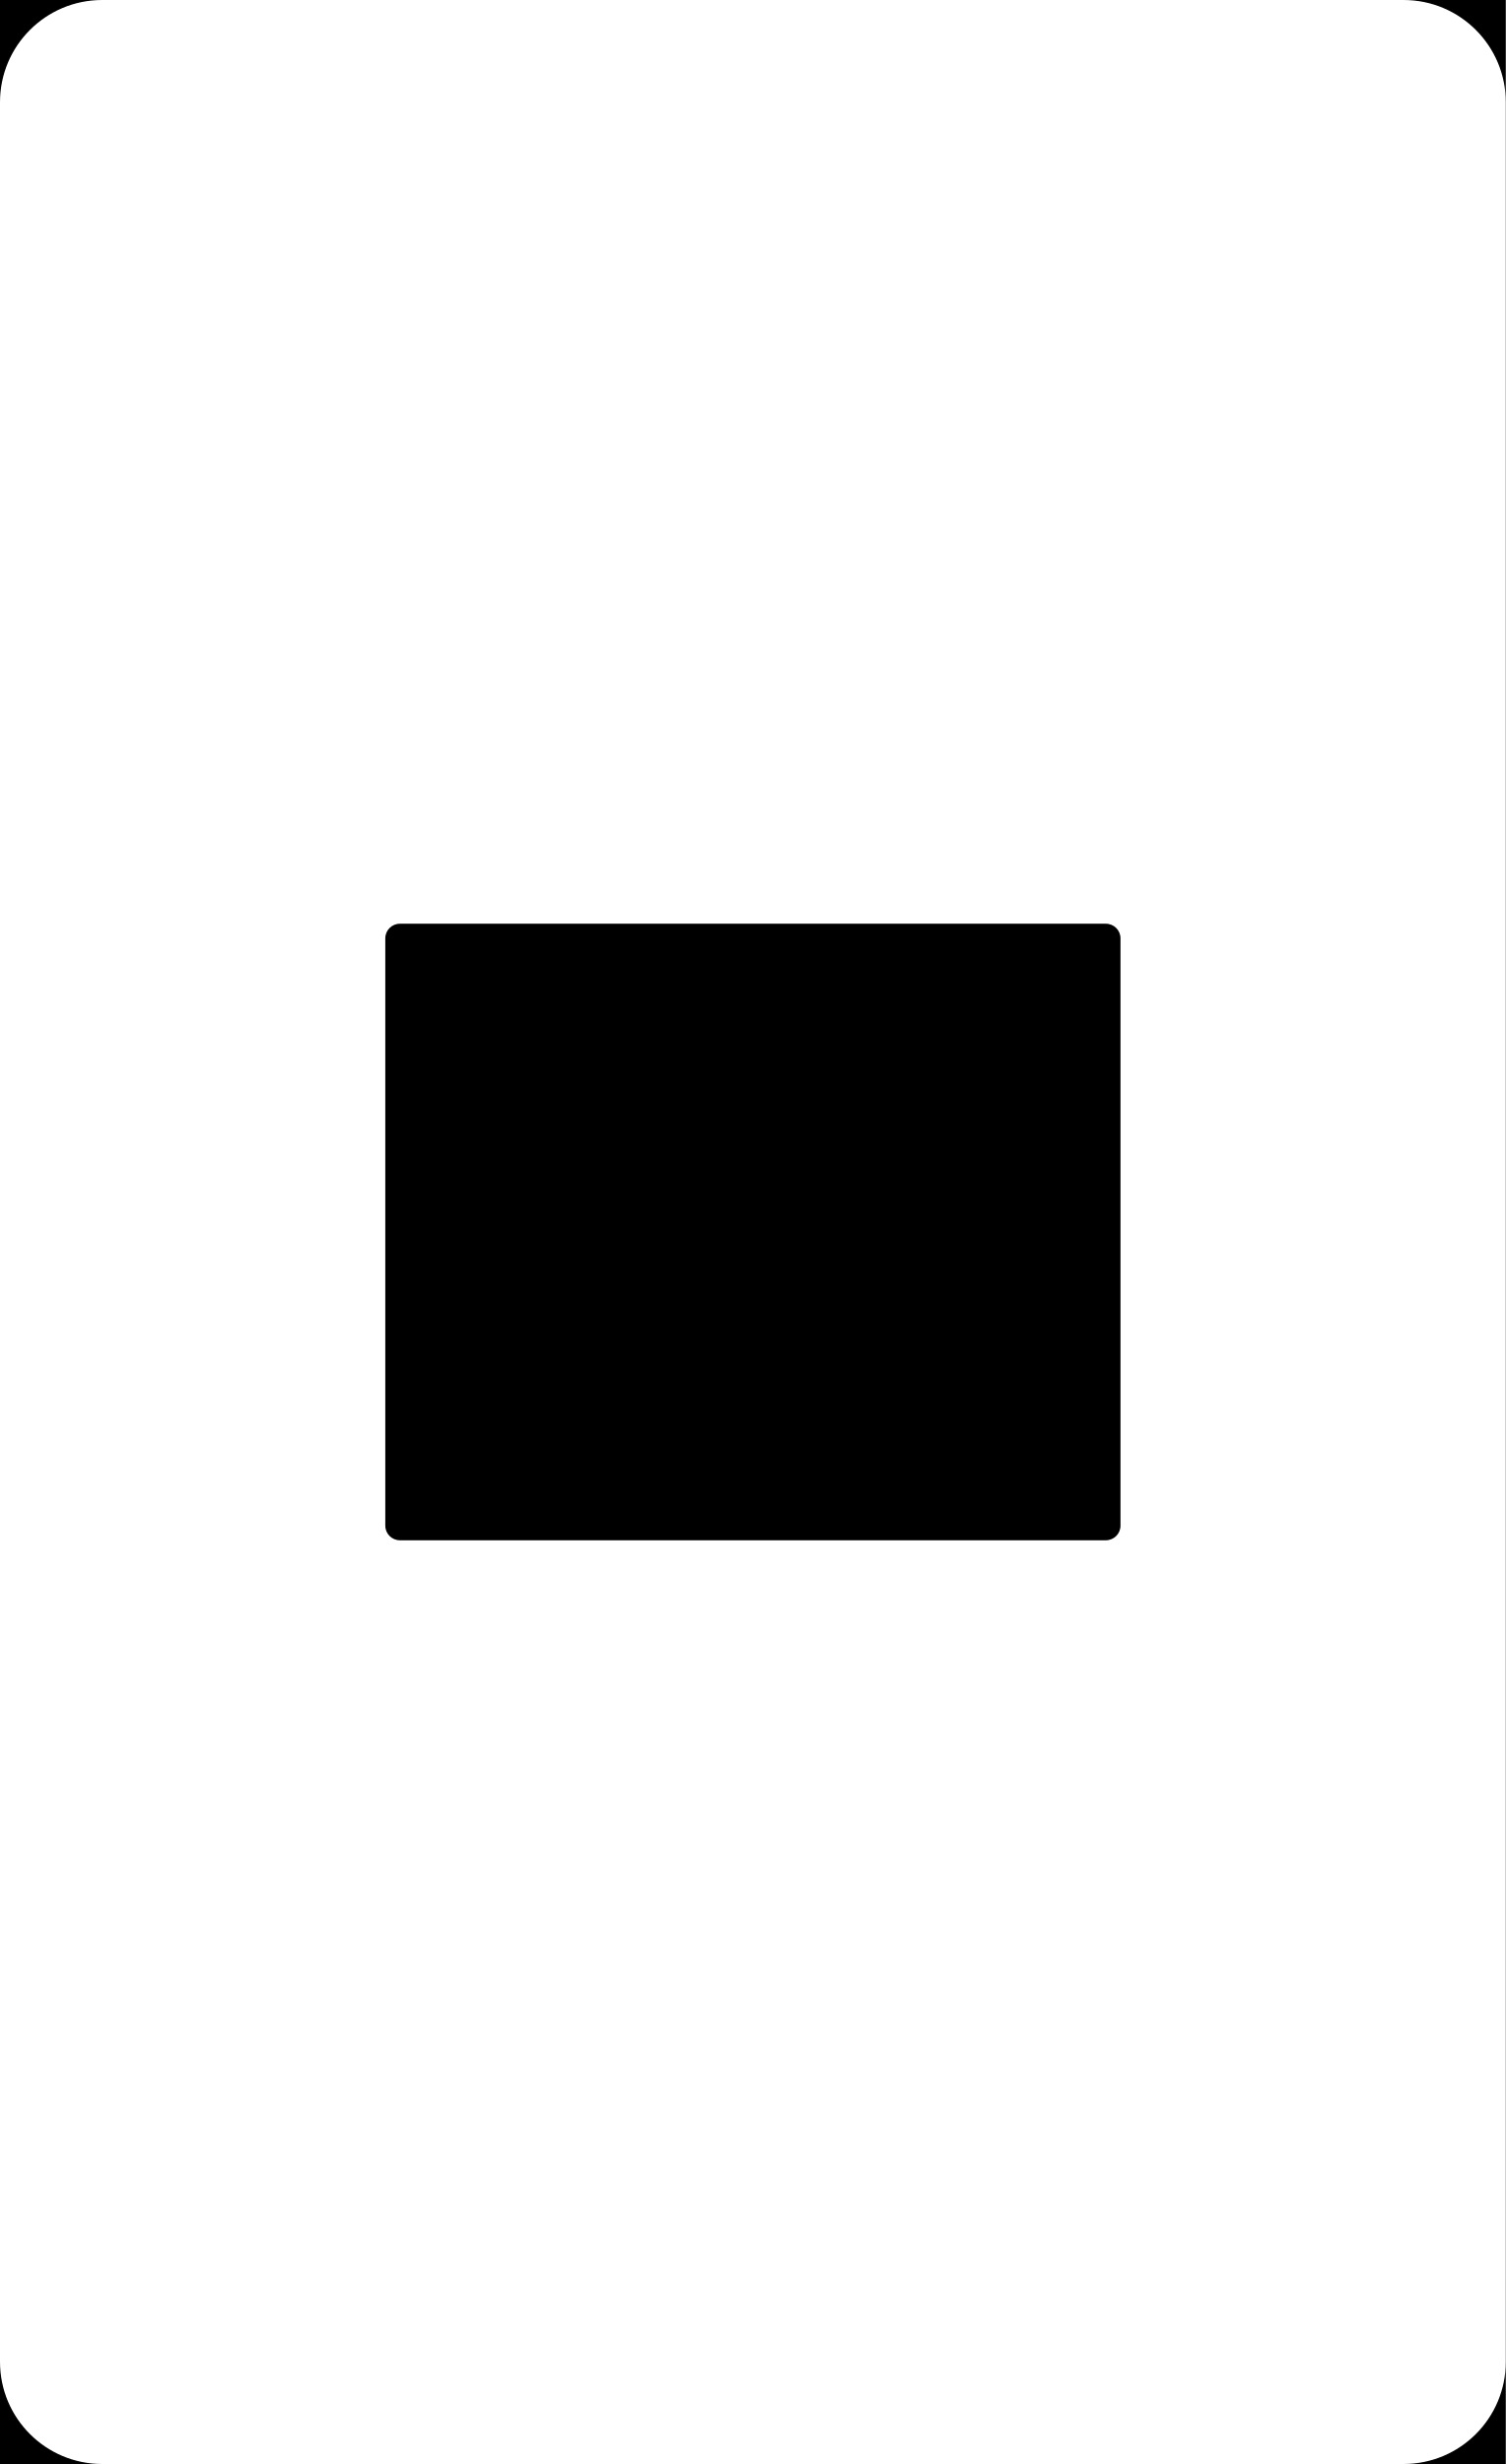
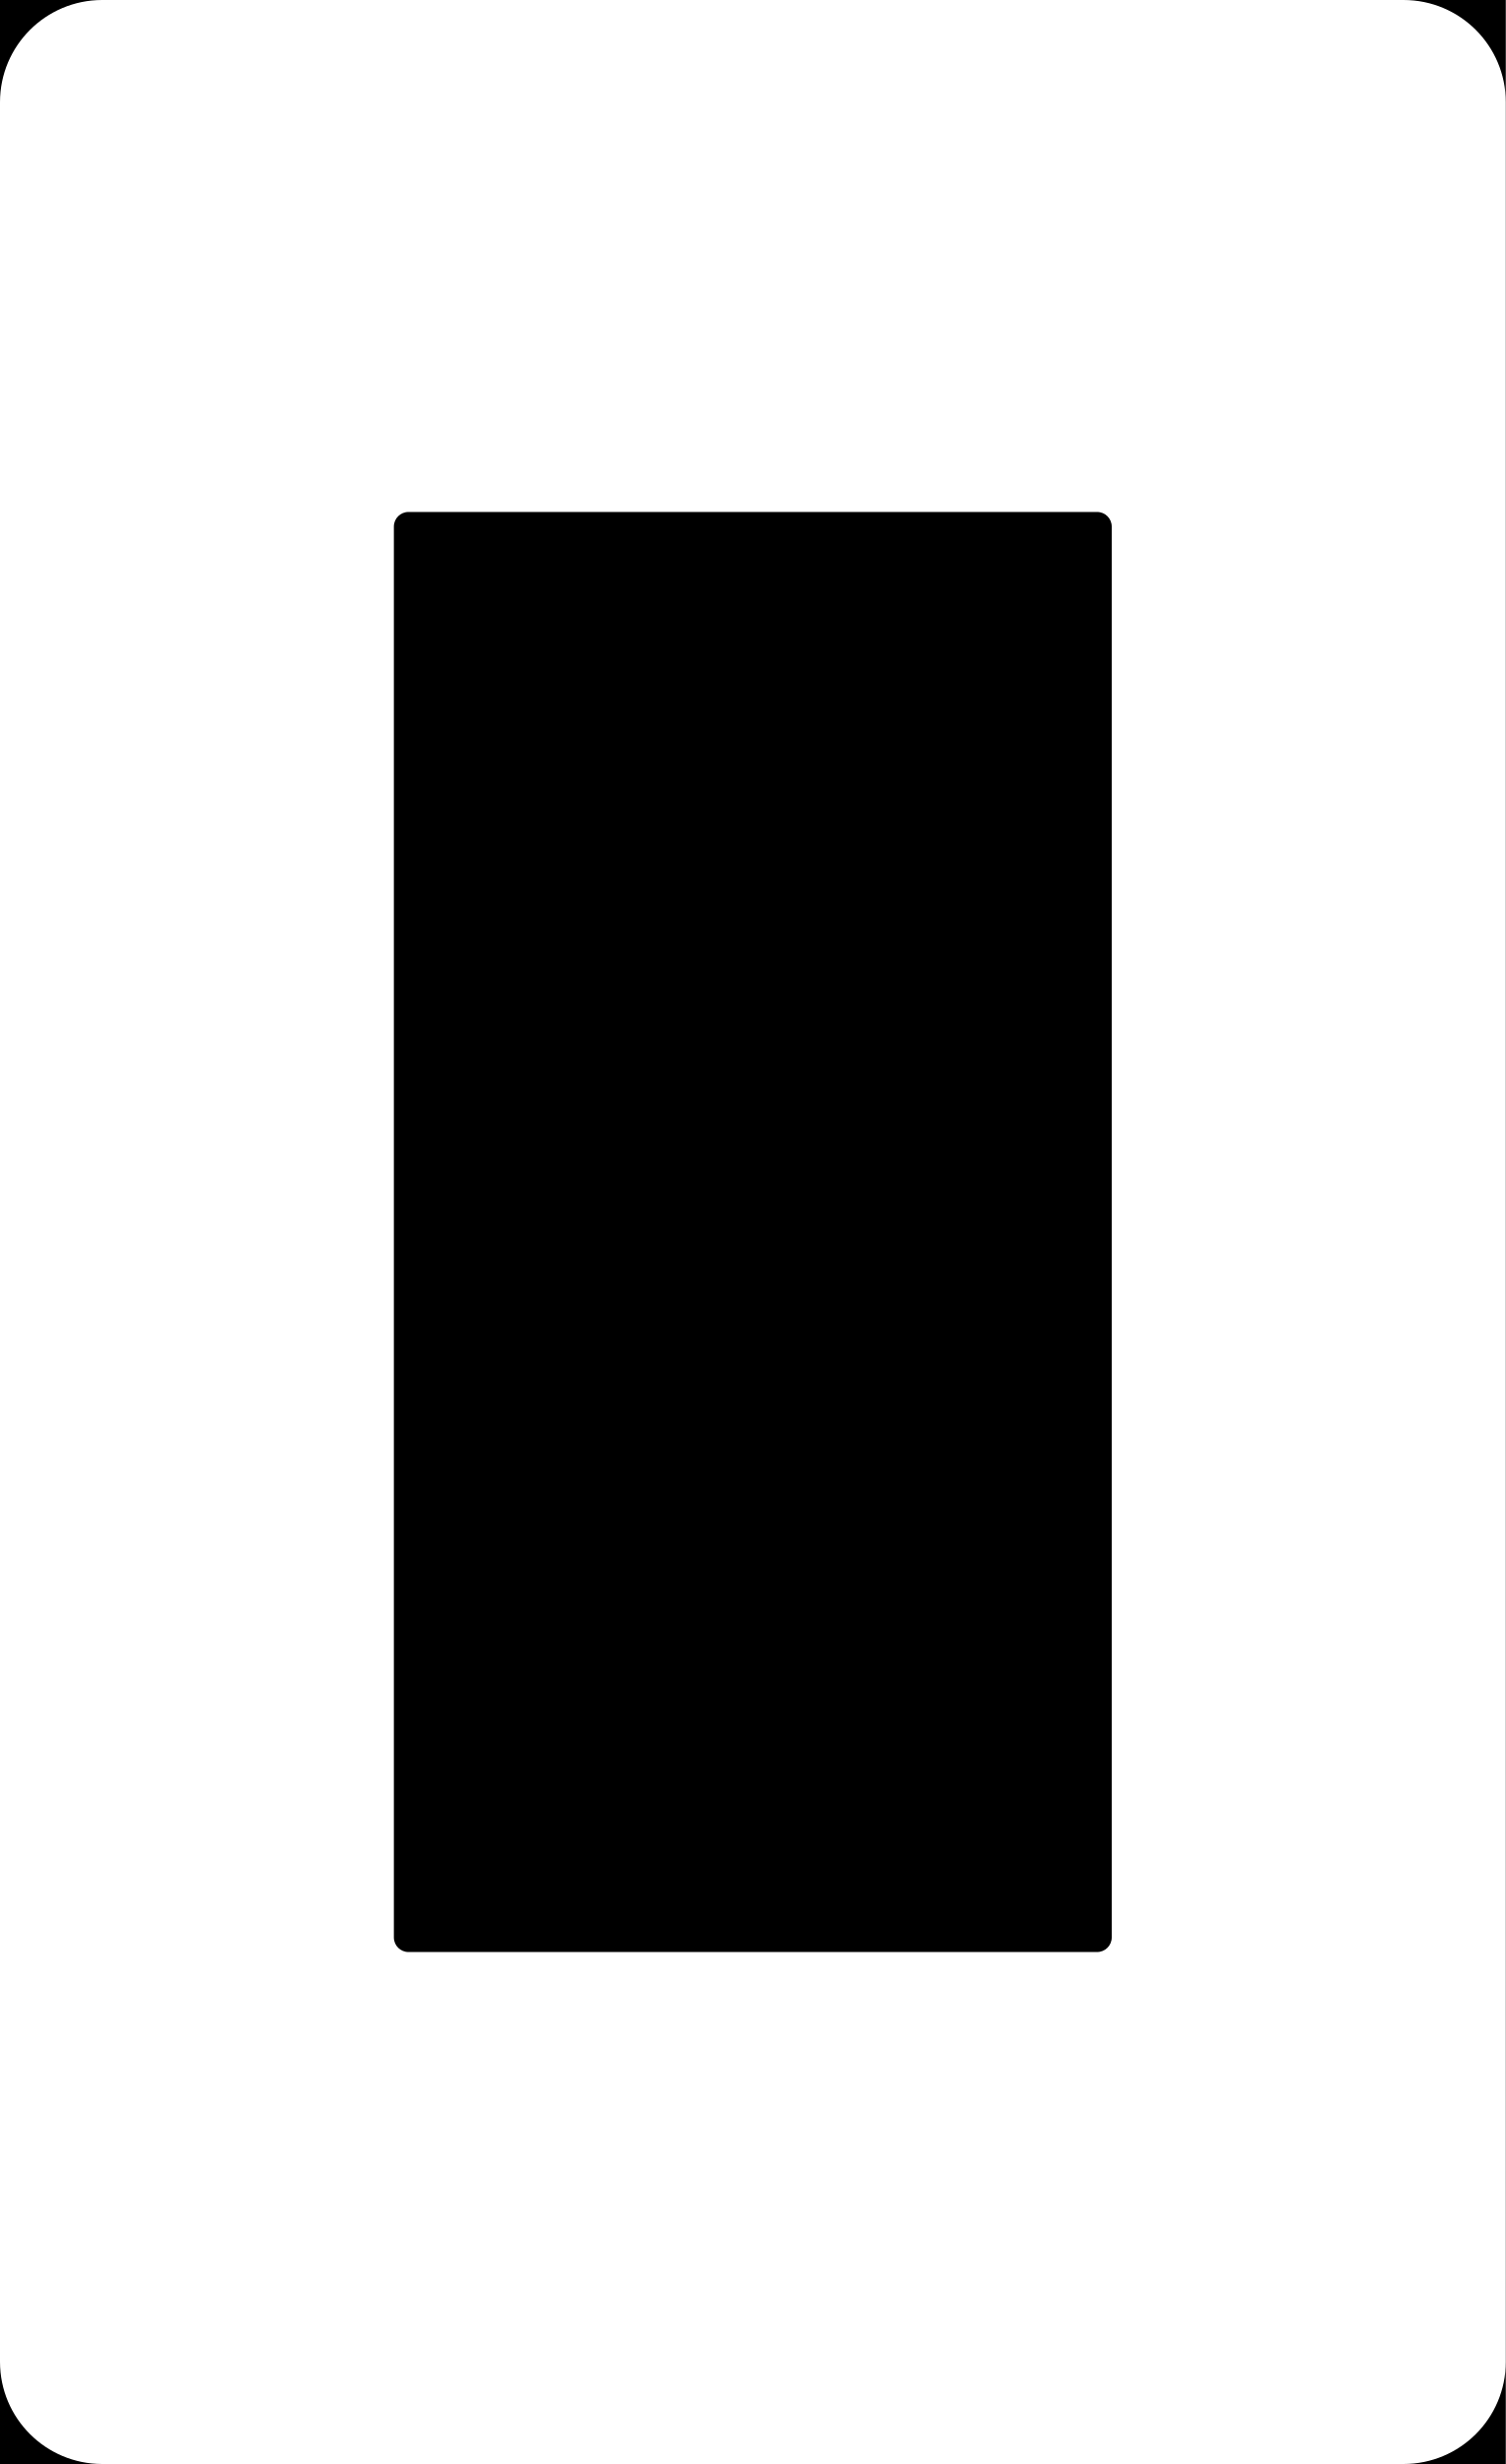
<svg xmlns="http://www.w3.org/2000/svg" width="825" height="1350" viewBox="0 0 825 1350">
  <rect width="825" height="1350" fill="black" />
  <rect x="0" y="0" width="825" height="1350" rx="56" fill="white" />
-   <rect x="211.1" y="506.1" width="402.8" height="337.8" rx="8" fill="black" />
+   <rect x="215.8" y="280.5" width="393.3" height="789.0" rx="8" fill="black" />
</svg>
